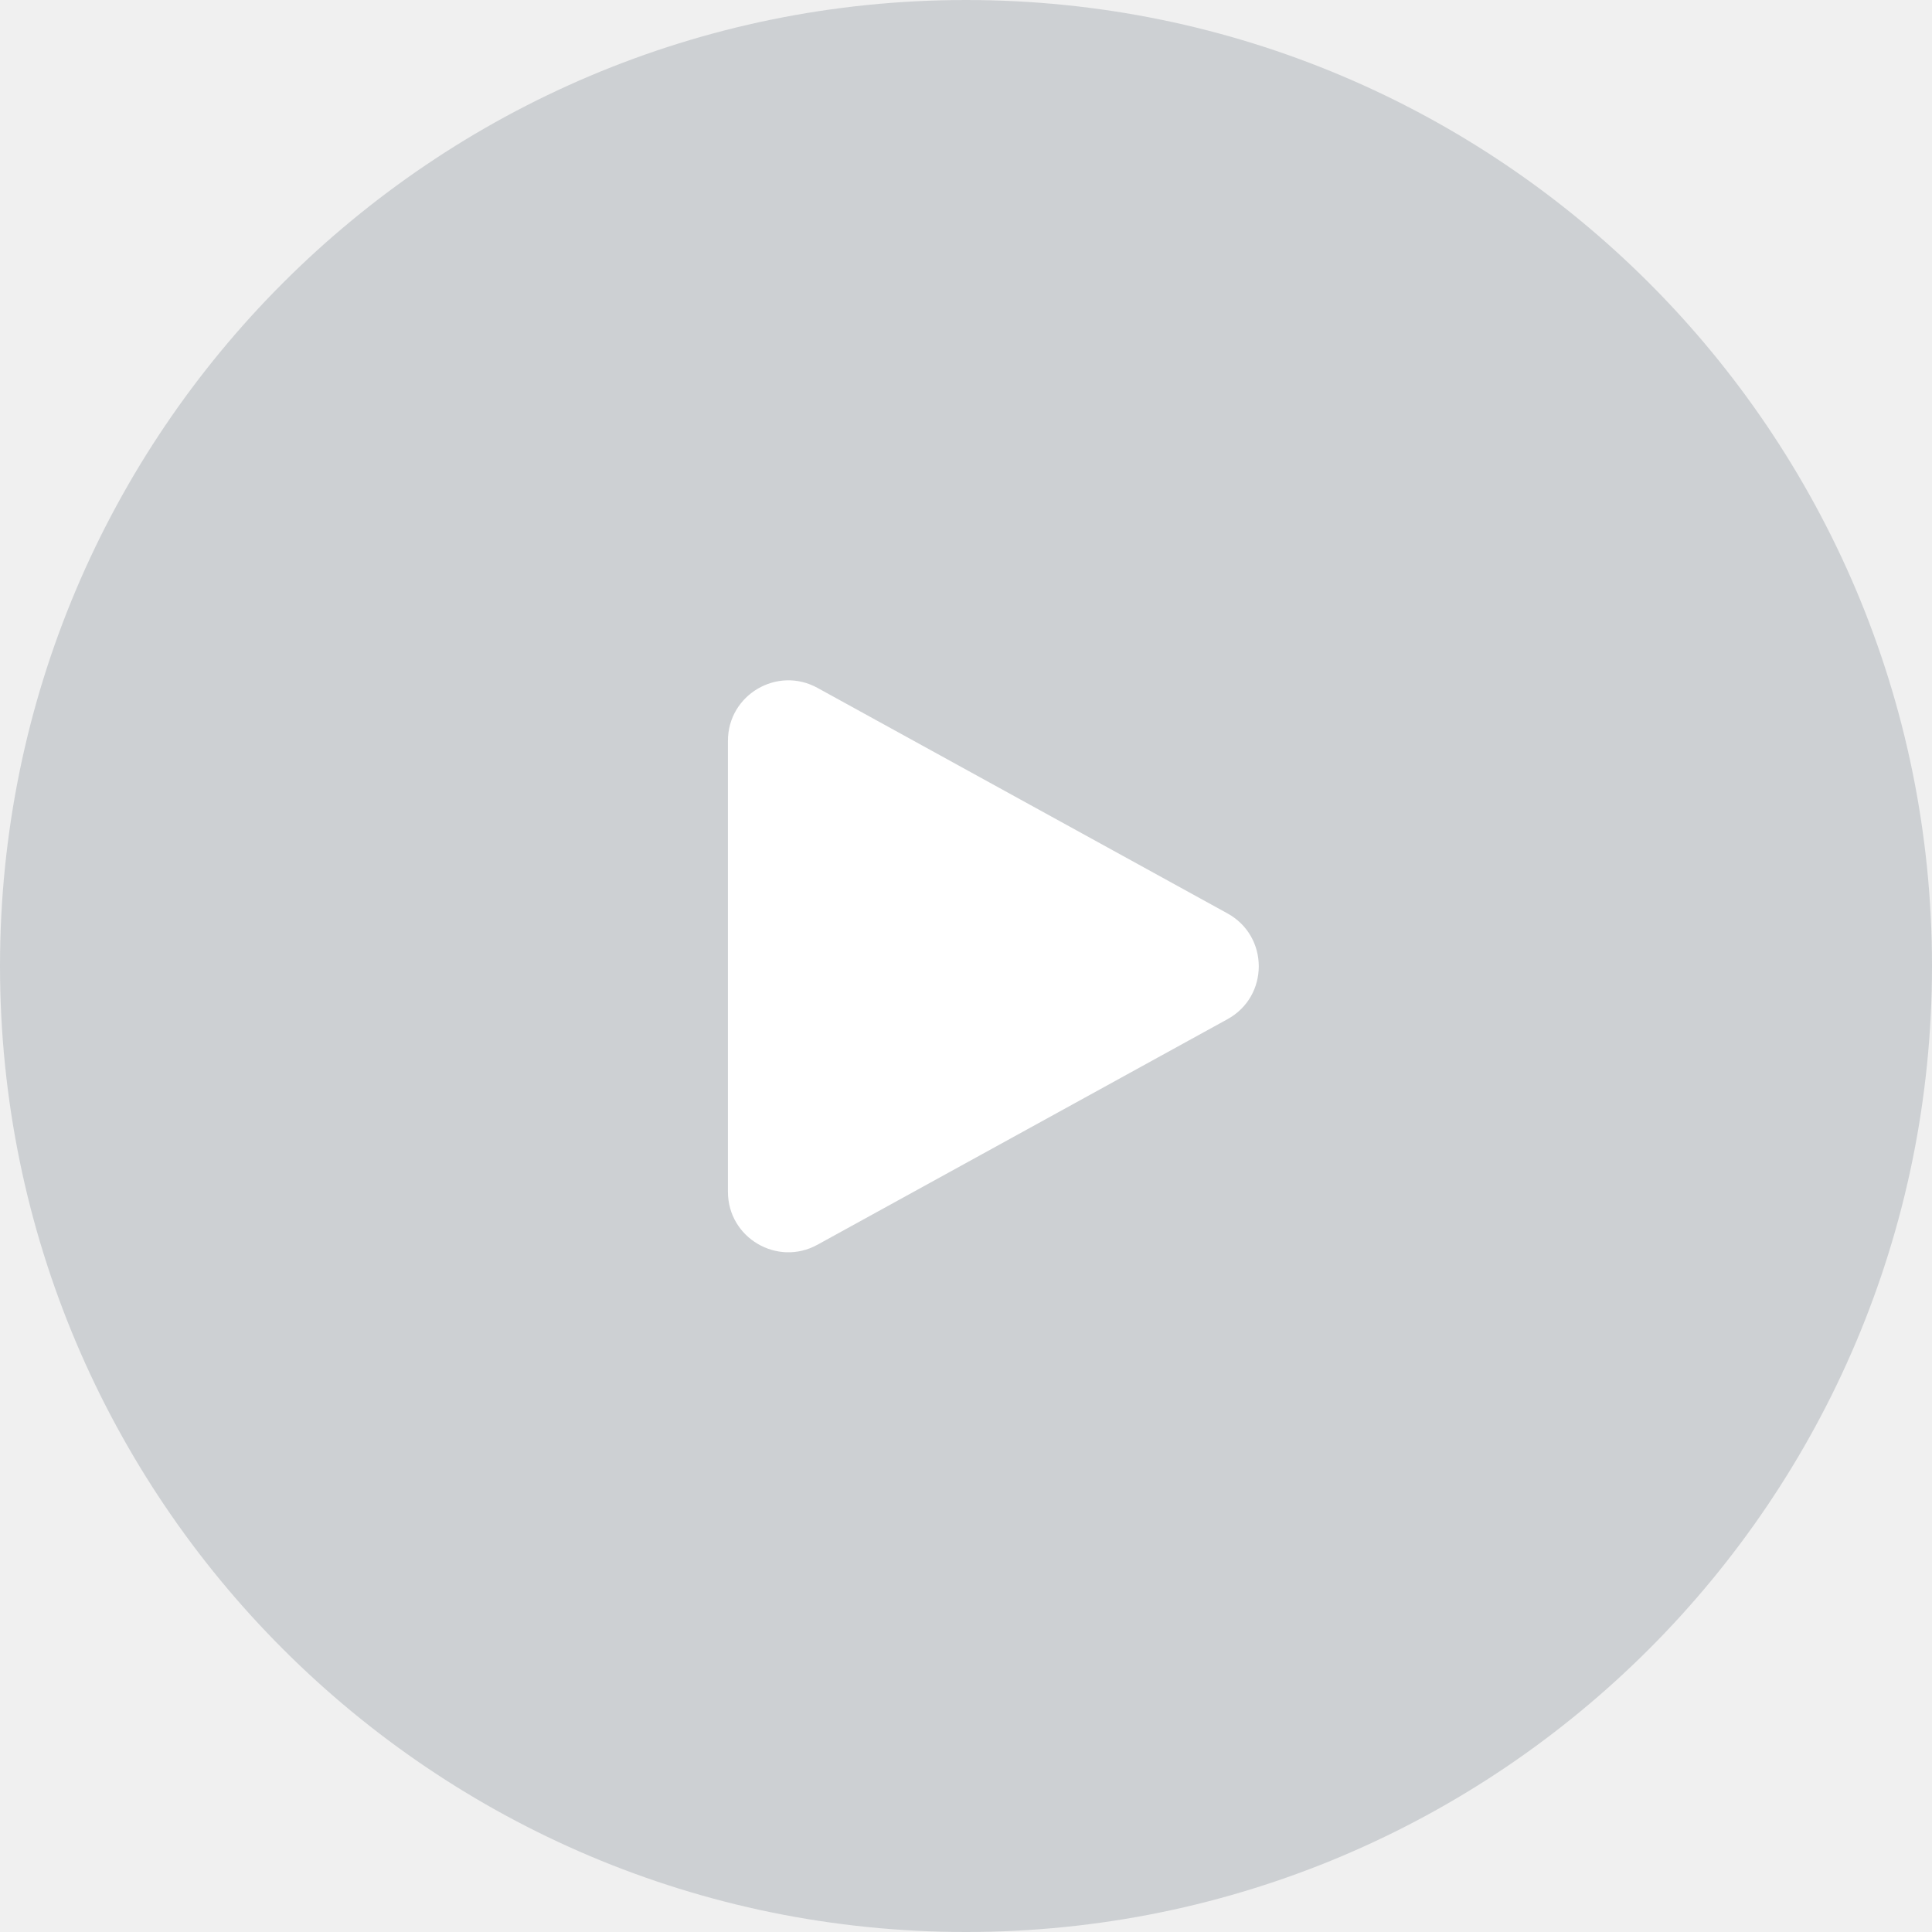
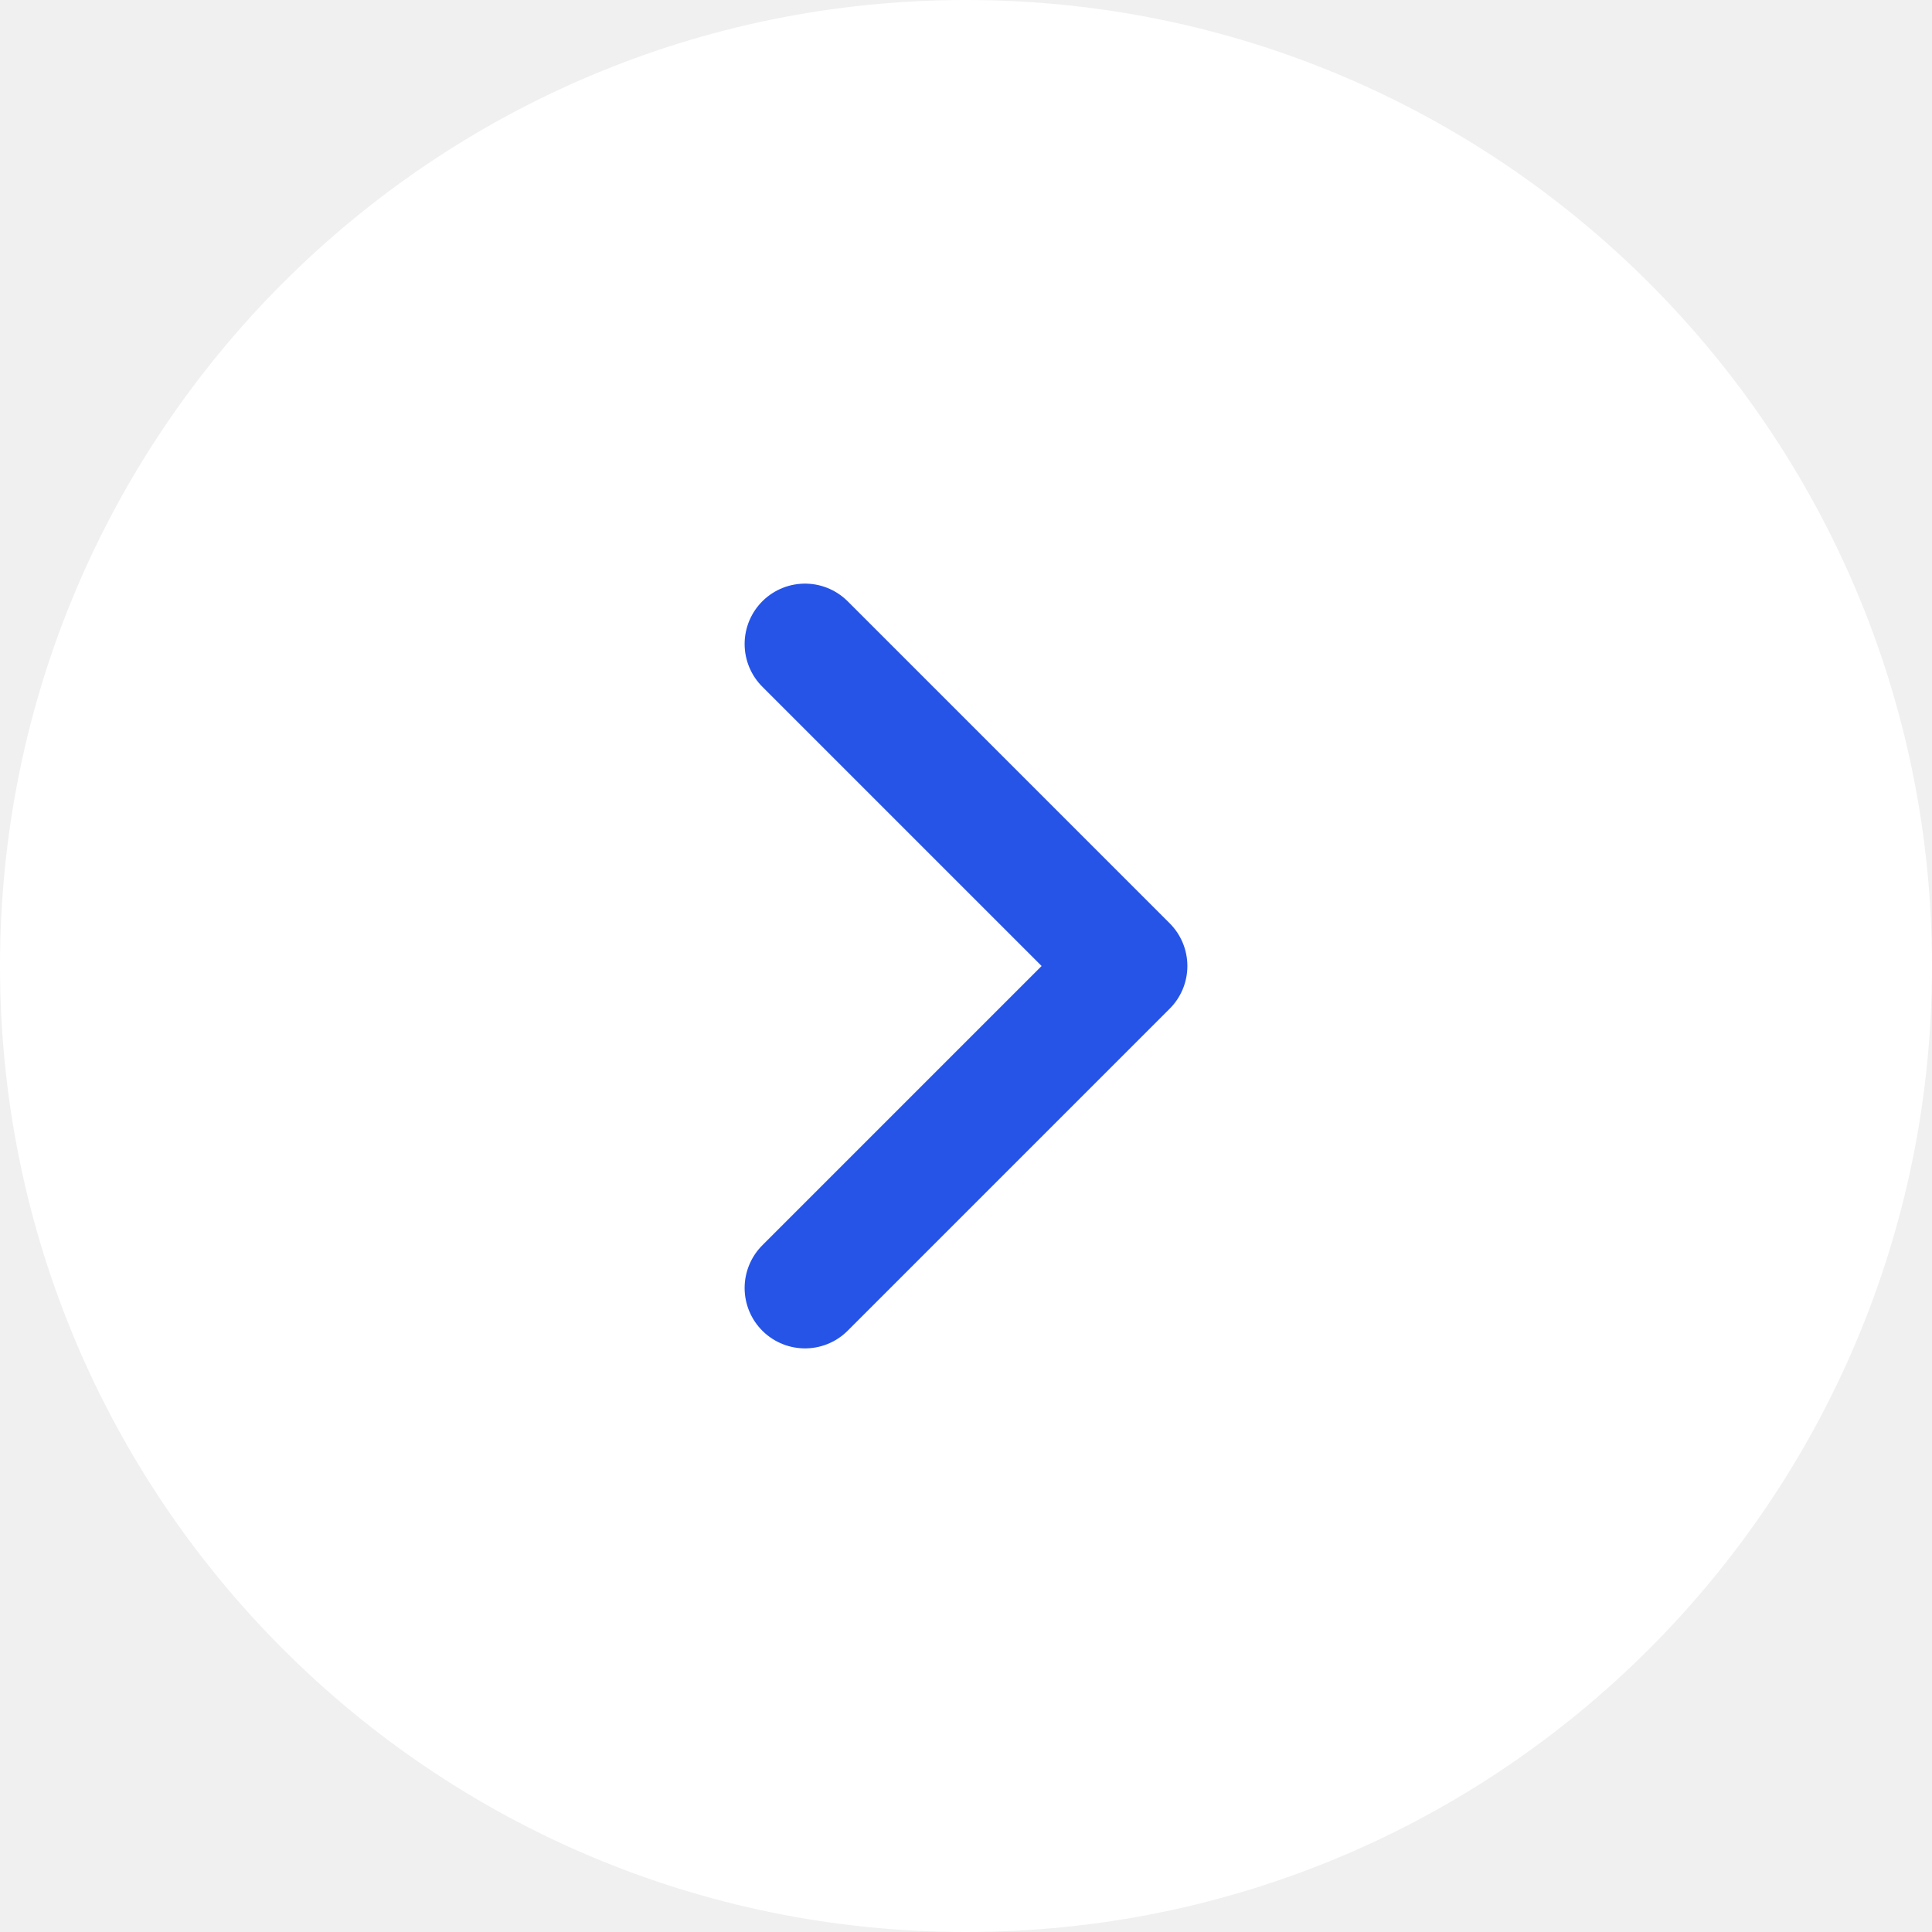
- <svg xmlns="http://www.w3.org/2000/svg" width="32" height="32" viewBox="0 0 32 32" fill="none">
-   <g filter="url(#filter0_b_3782_16245)">
-     <rect width="32" height="32" rx="16" fill="#0B1F33" fill-opacity="0.15" />
-     <path d="M12.057 19.741V12.269C12.057 11.509 12.873 11.027 13.539 11.393L20.331 15.129C21.022 15.509 21.022 16.501 20.331 16.881L13.539 20.617C12.873 20.983 12.057 20.501 12.057 19.741Z" fill="white" />
-   </g>
-   <defs>
-     <filter id="filter0_b_3782_16245" x="-40.789" y="-40.789" width="113.578" height="113.578" filterUnits="userSpaceOnUse" color-interpolation-filters="sRGB">
-       <feFlood flood-opacity="0" result="BackgroundImageFix" />
-       <feGaussianBlur in="BackgroundImageFix" stdDeviation="20.395" />
-       <feComposite in2="SourceAlpha" operator="in" result="effect1_backgroundBlur_3782_16245" />
-       <feBlend mode="normal" in="SourceGraphic" in2="effect1_backgroundBlur_3782_16245" result="shape" />
-     </filter>
-   </defs>
+ <svg xmlns="http://www.w3.org/2000/svg" width="24" height="24" viewBox="0 0 24 24" fill="none">
+   <rect width="24" height="24" rx="12" fill="white" />
+   <path d="M10 8L14 12L10 16" stroke="#2554E7" stroke-width="1.5" stroke-linecap="round" stroke-linejoin="round" />
</svg>
